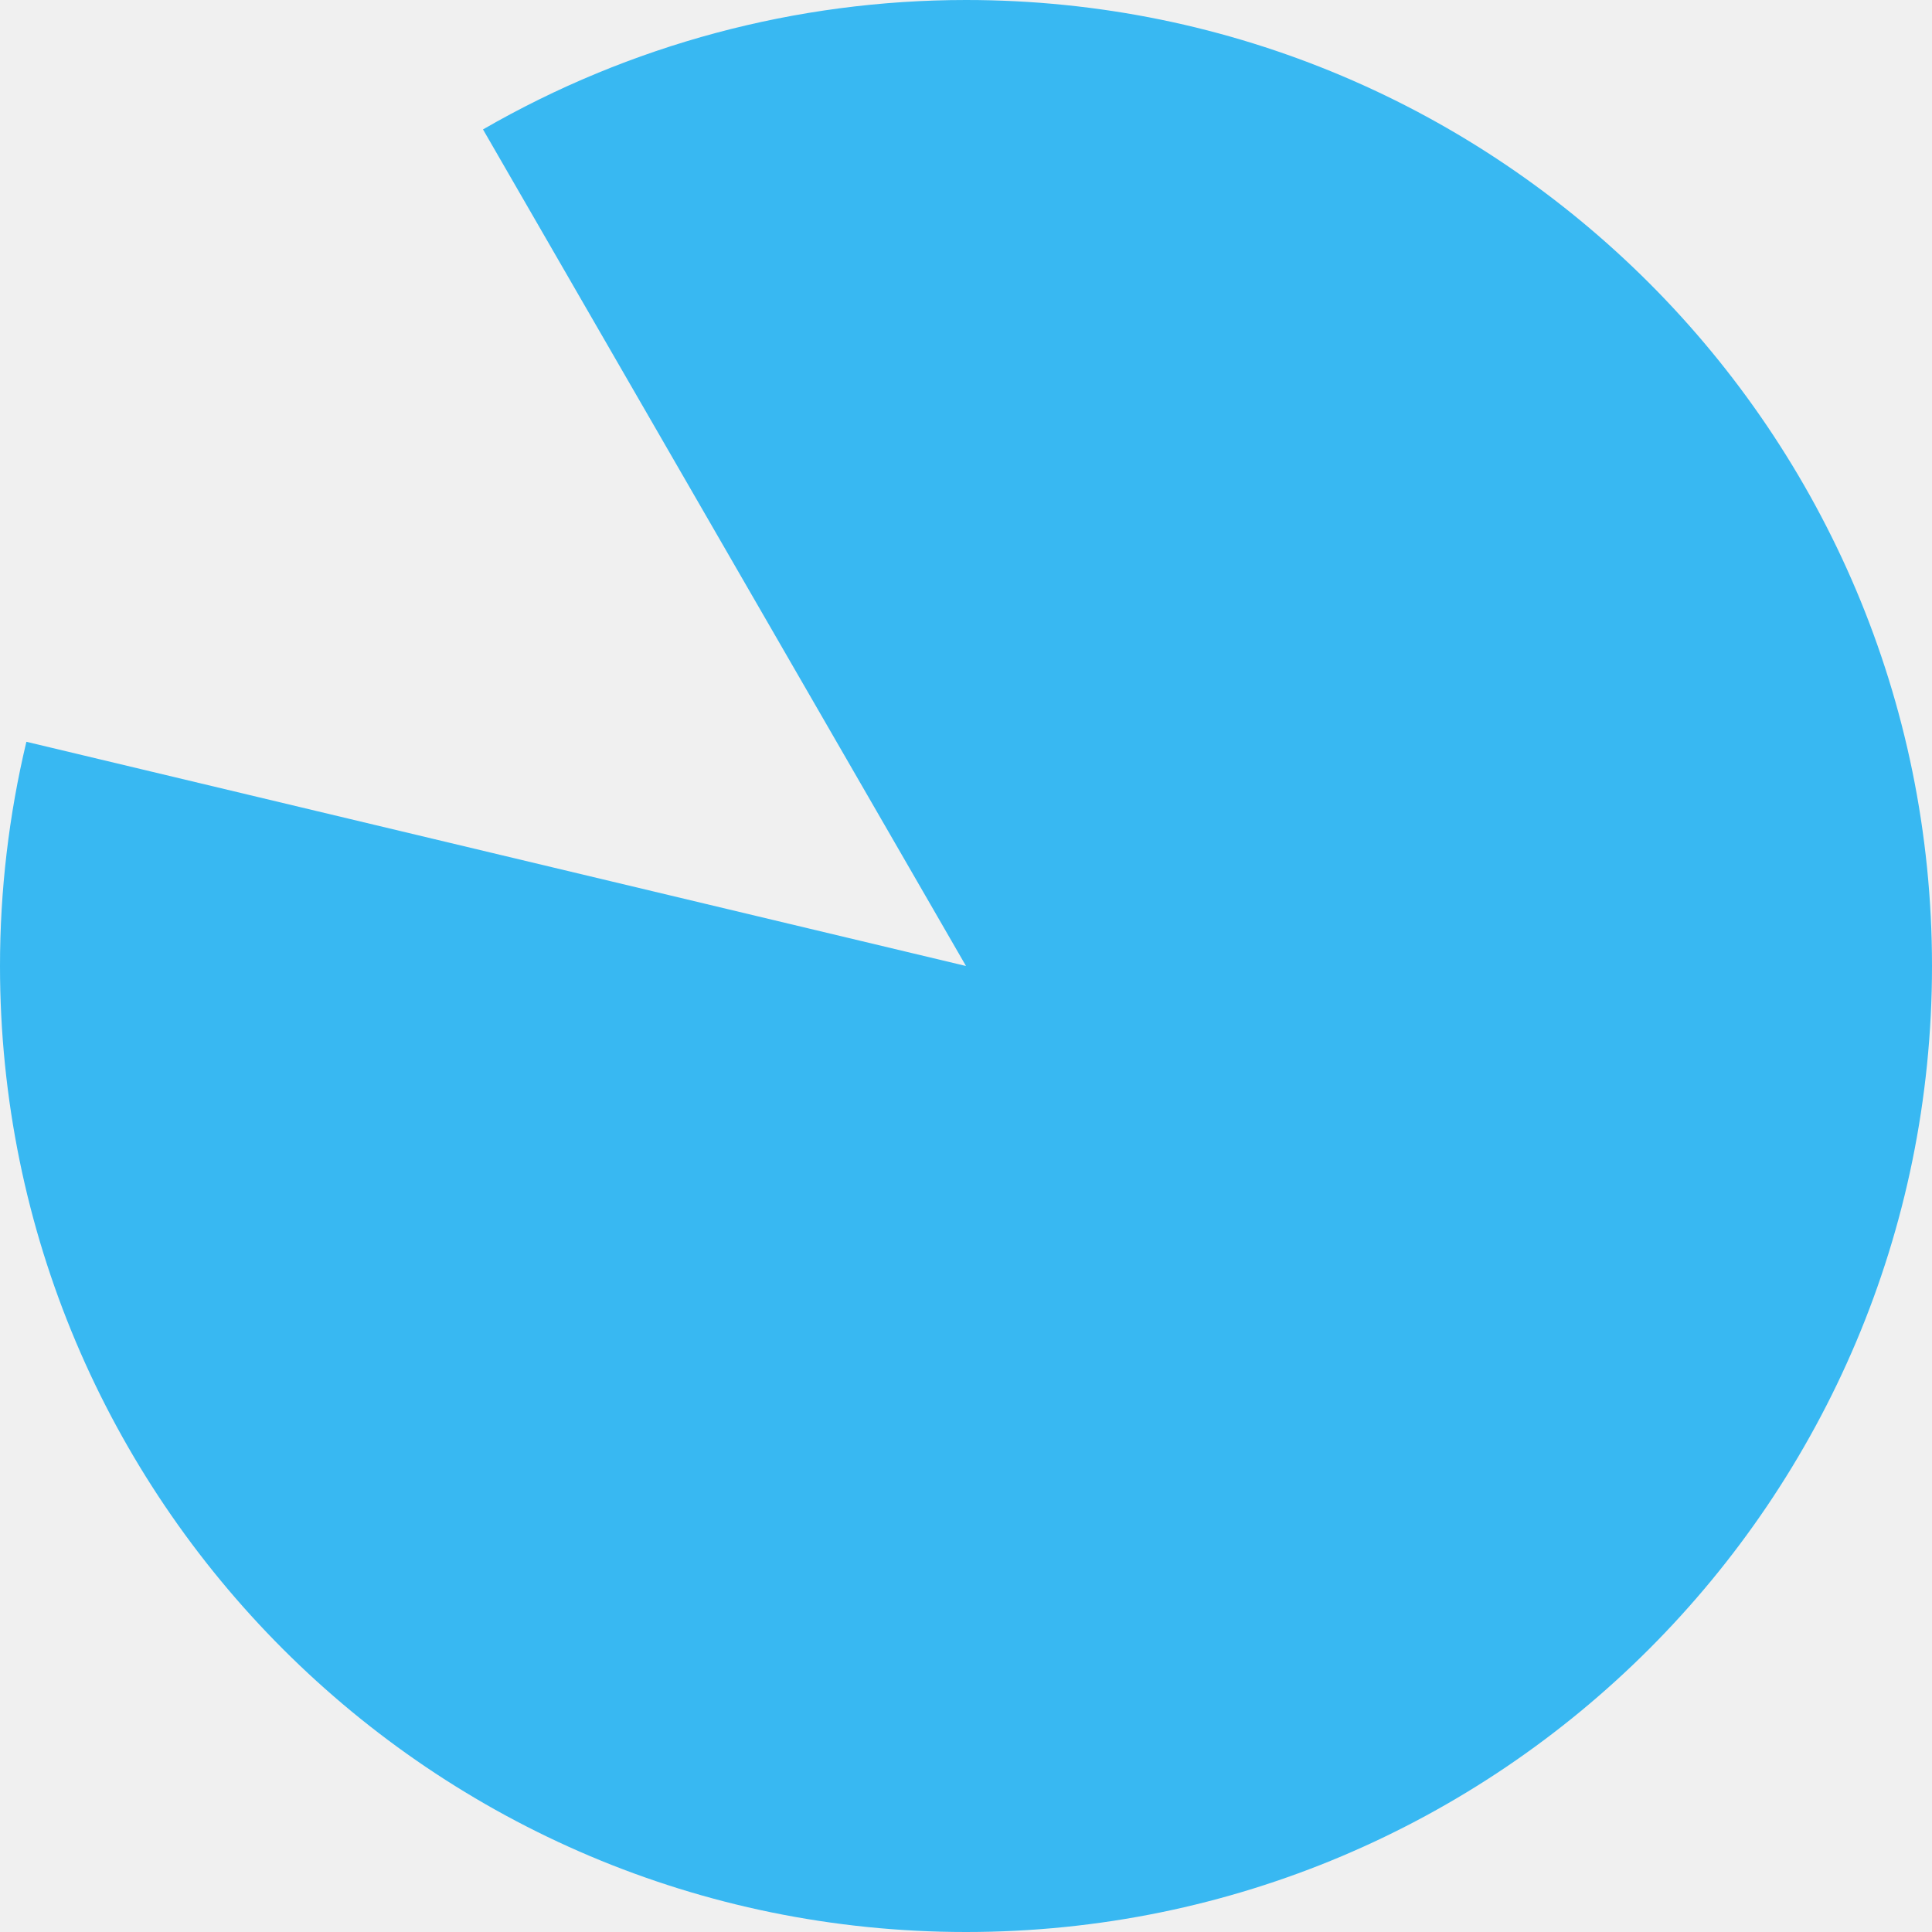
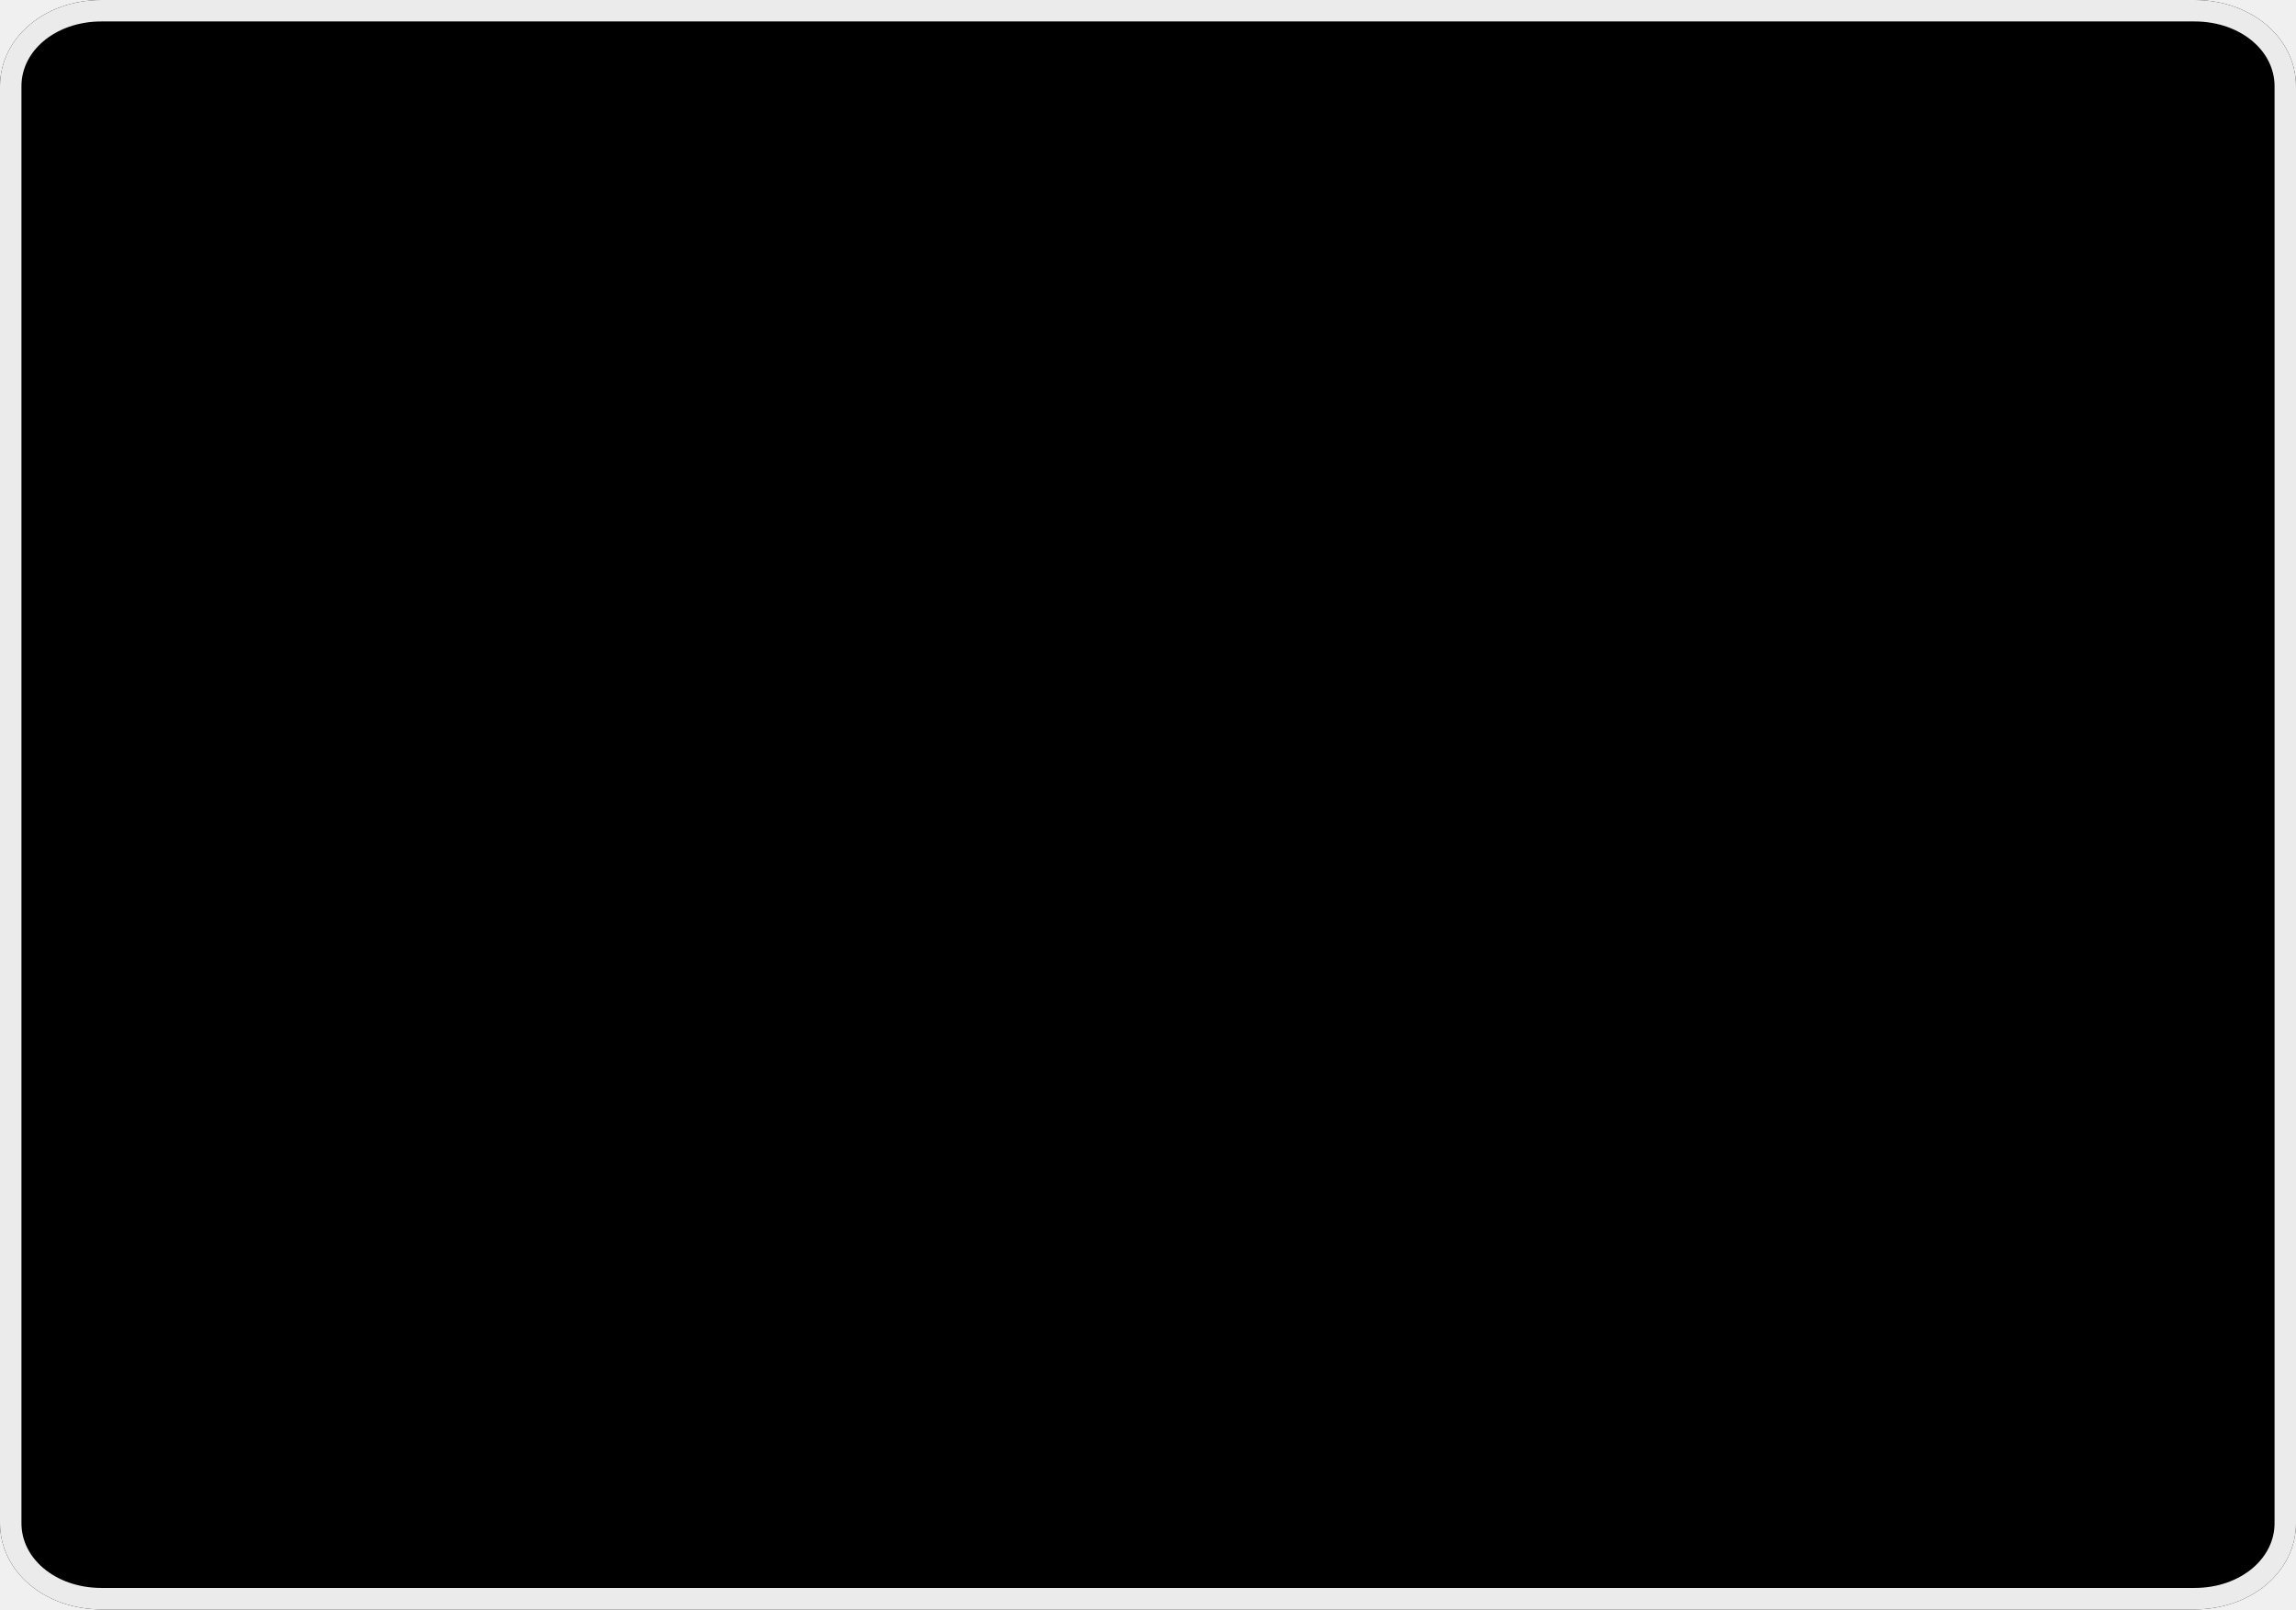
- <svg xmlns="http://www.w3.org/2000/svg" version="1.1" width="160px" height="160px">
-   <g transform="matrix(1 0 0 1 -1477 -2618 )">
-     <path d="M 1557 2618  C 1601.183 2618  1637 2653.817  1637 2698  C 1637 2742.183  1601.183 2778  1557 2778  C 1512.817 2778  1477 2742.183  1477 2698  C 1477 2691.746  1477.733 2685.514  1479.185 2679.431  L 1557 2698  L 1517 2628.718  C 1529.162 2621.697  1542.957 2618  1557 2618  Z " fill-rule="nonzero" fill="#38b8f2" stroke="none" />
+ <svg xmlns="http://www.w3.org/2000/svg" version="1.1" width="107px" height="75px">
+   <defs>
+     <mask fill="white" id="clip93">
+       <path d="M 0 70.982  L 0 4.018  C 0 1.768  2.077 0  4.721 0  L 102.279 0  C 104.923 0  107 1.768  107 4.018  L 107 70.982  C 107 73.232  104.923 75  102.279 75  L 4.721 75  C 2.077 75  0 73.232  0 70.982  Z " fill-rule="evenodd" />
+     </mask>
+   </defs>
+   <g transform="matrix(1 0 0 1 -1244 -3066 )">
+     <path d="M 0 70.982  L 0 4.018  C 0 1.768  2.077 0  4.721 0  L 102.279 0  C 104.923 0  107 1.768  107 4.018  L 107 70.982  C 107 73.232  104.923 75  102.279 75  L 4.721 75  C 2.077 75  0 73.232  0 70.982  Z " fill-rule="nonzero" fill="#000000" stroke="none" transform="matrix(1 0 0 1 1244 3066 )" />
+     <path d="M 0 70.982  L 0 4.018  C 0 1.768  2.077 0  4.721 0  L 102.279 0  C 104.923 0  107 1.768  107 4.018  L 107 70.982  C 107 73.232  104.923 75  102.279 75  L 4.721 75  C 2.077 75  0 73.232  0 70.982  Z " stroke-width="2" stroke="#ebebeb" fill="none" transform="matrix(1 0 0 1 1244 3066 )" mask="url(#clip93)" />
  </g>
</svg>
